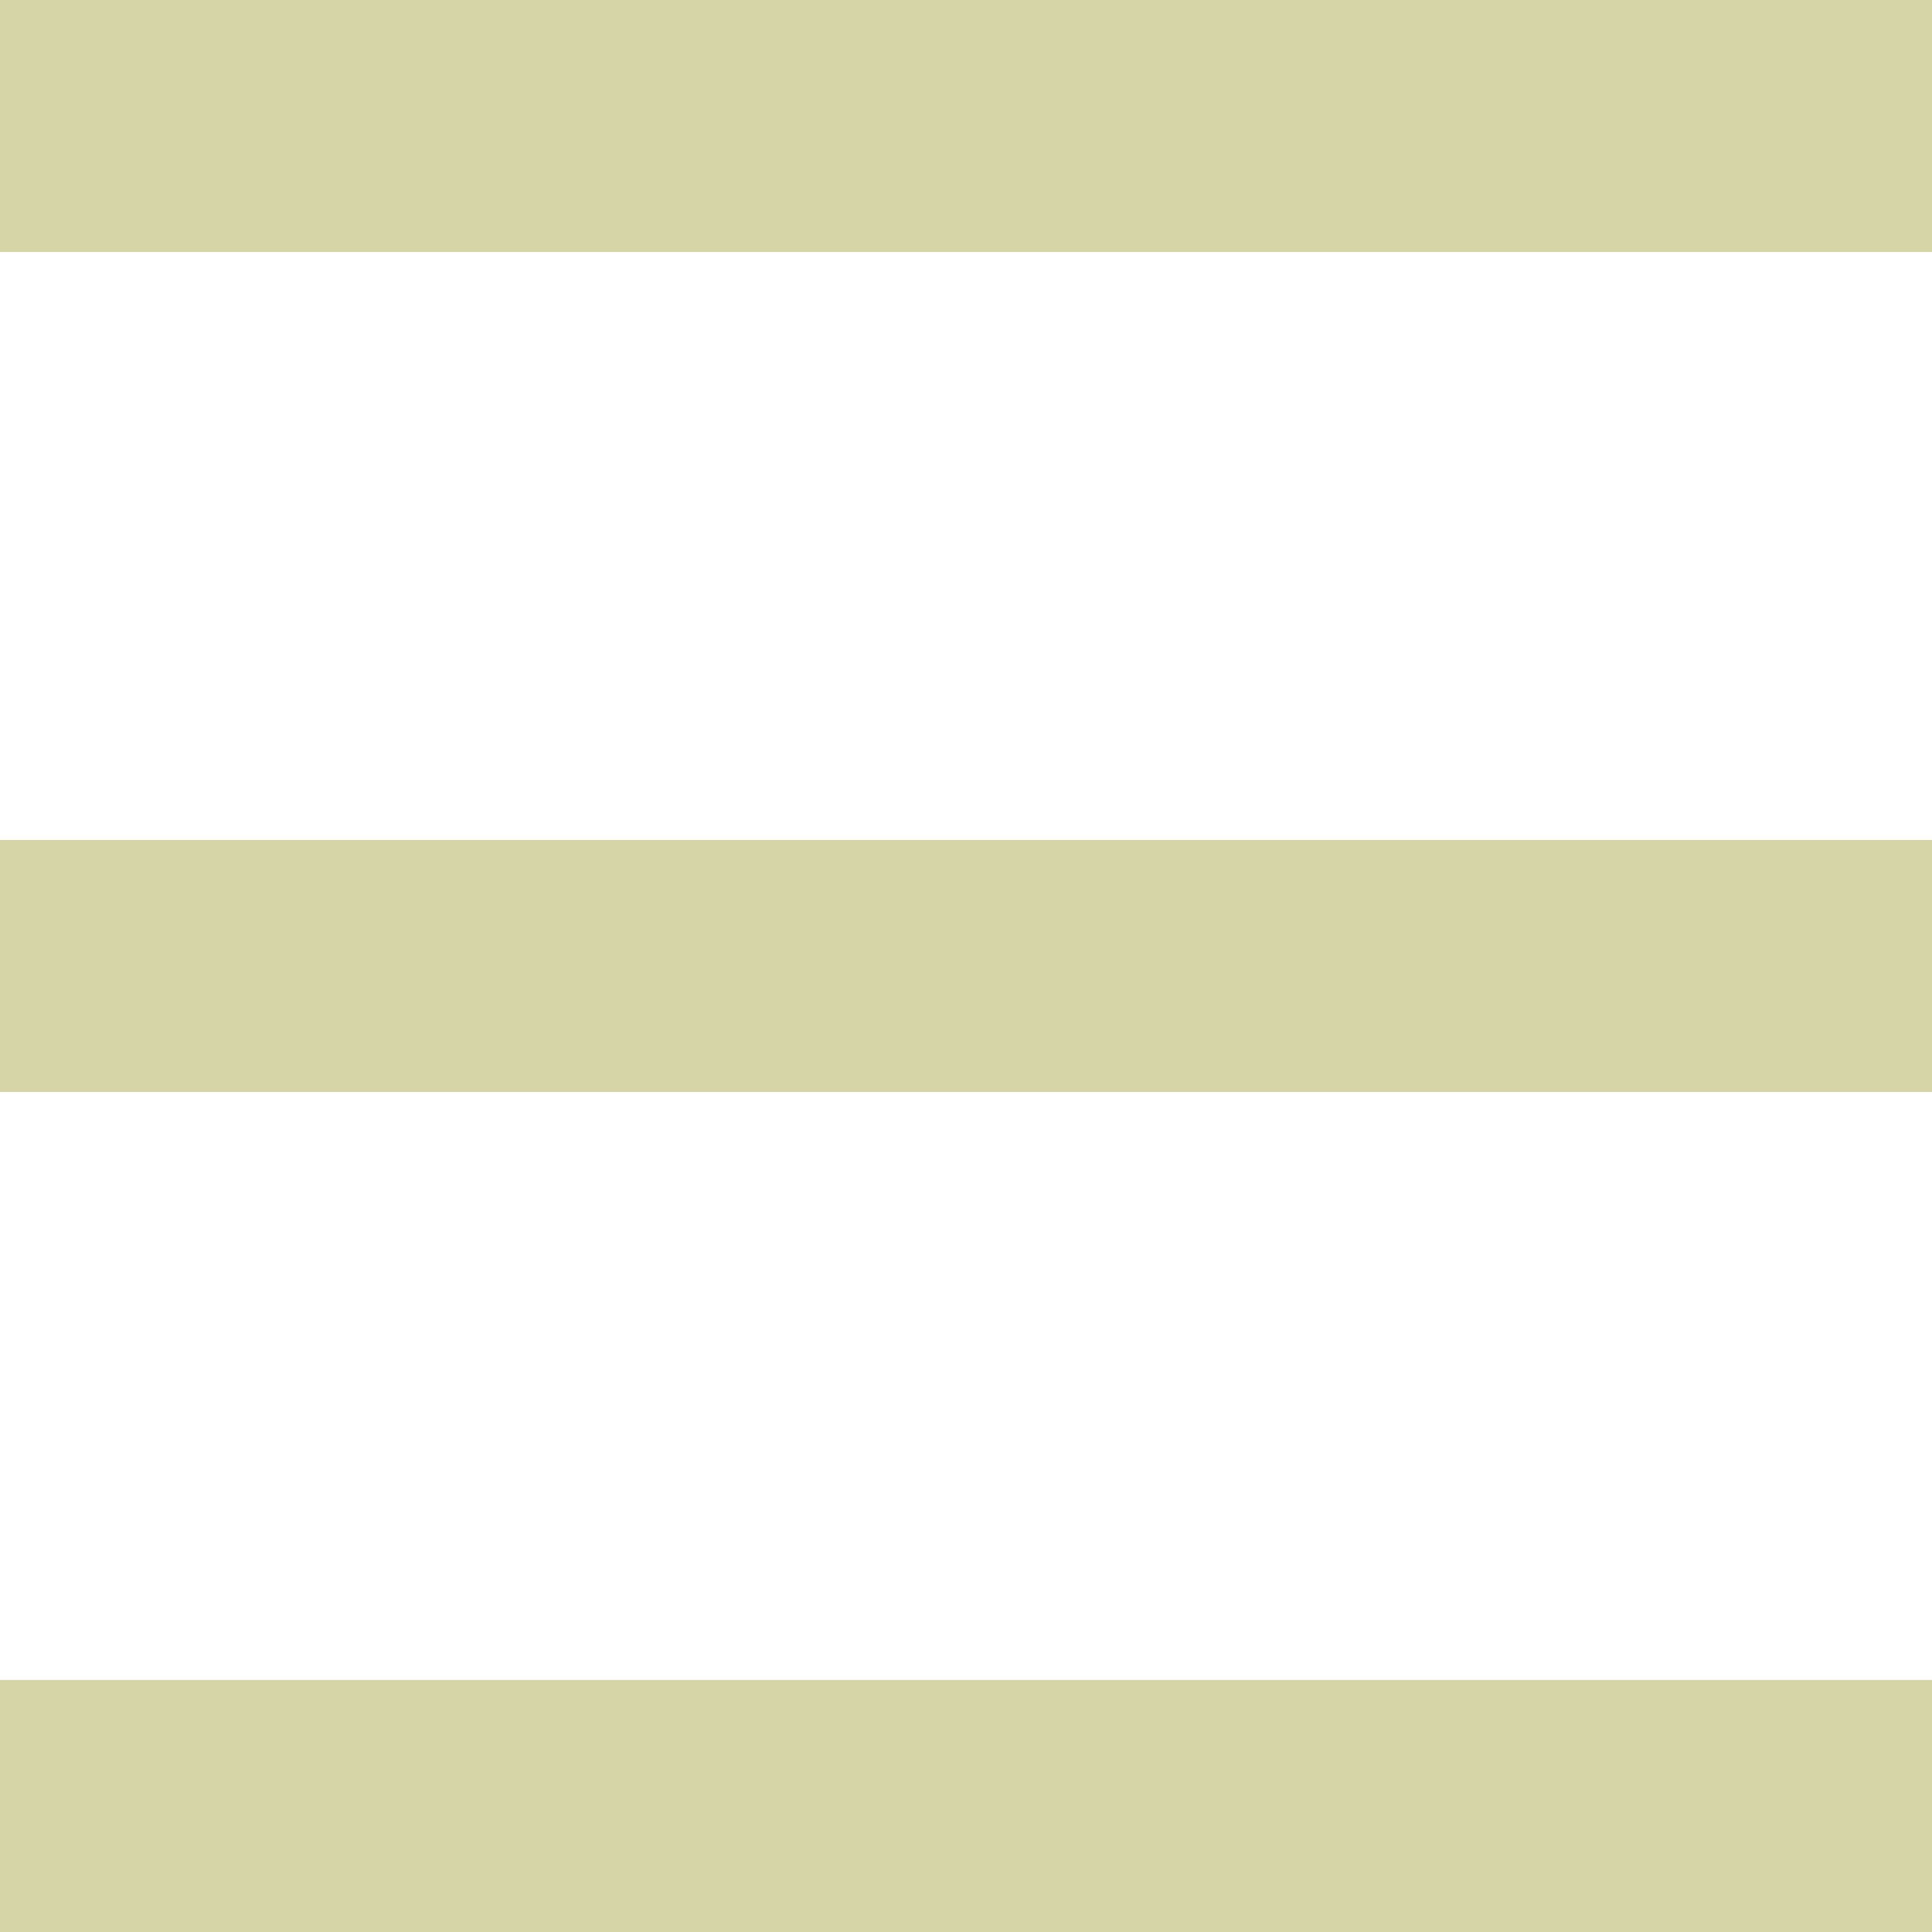
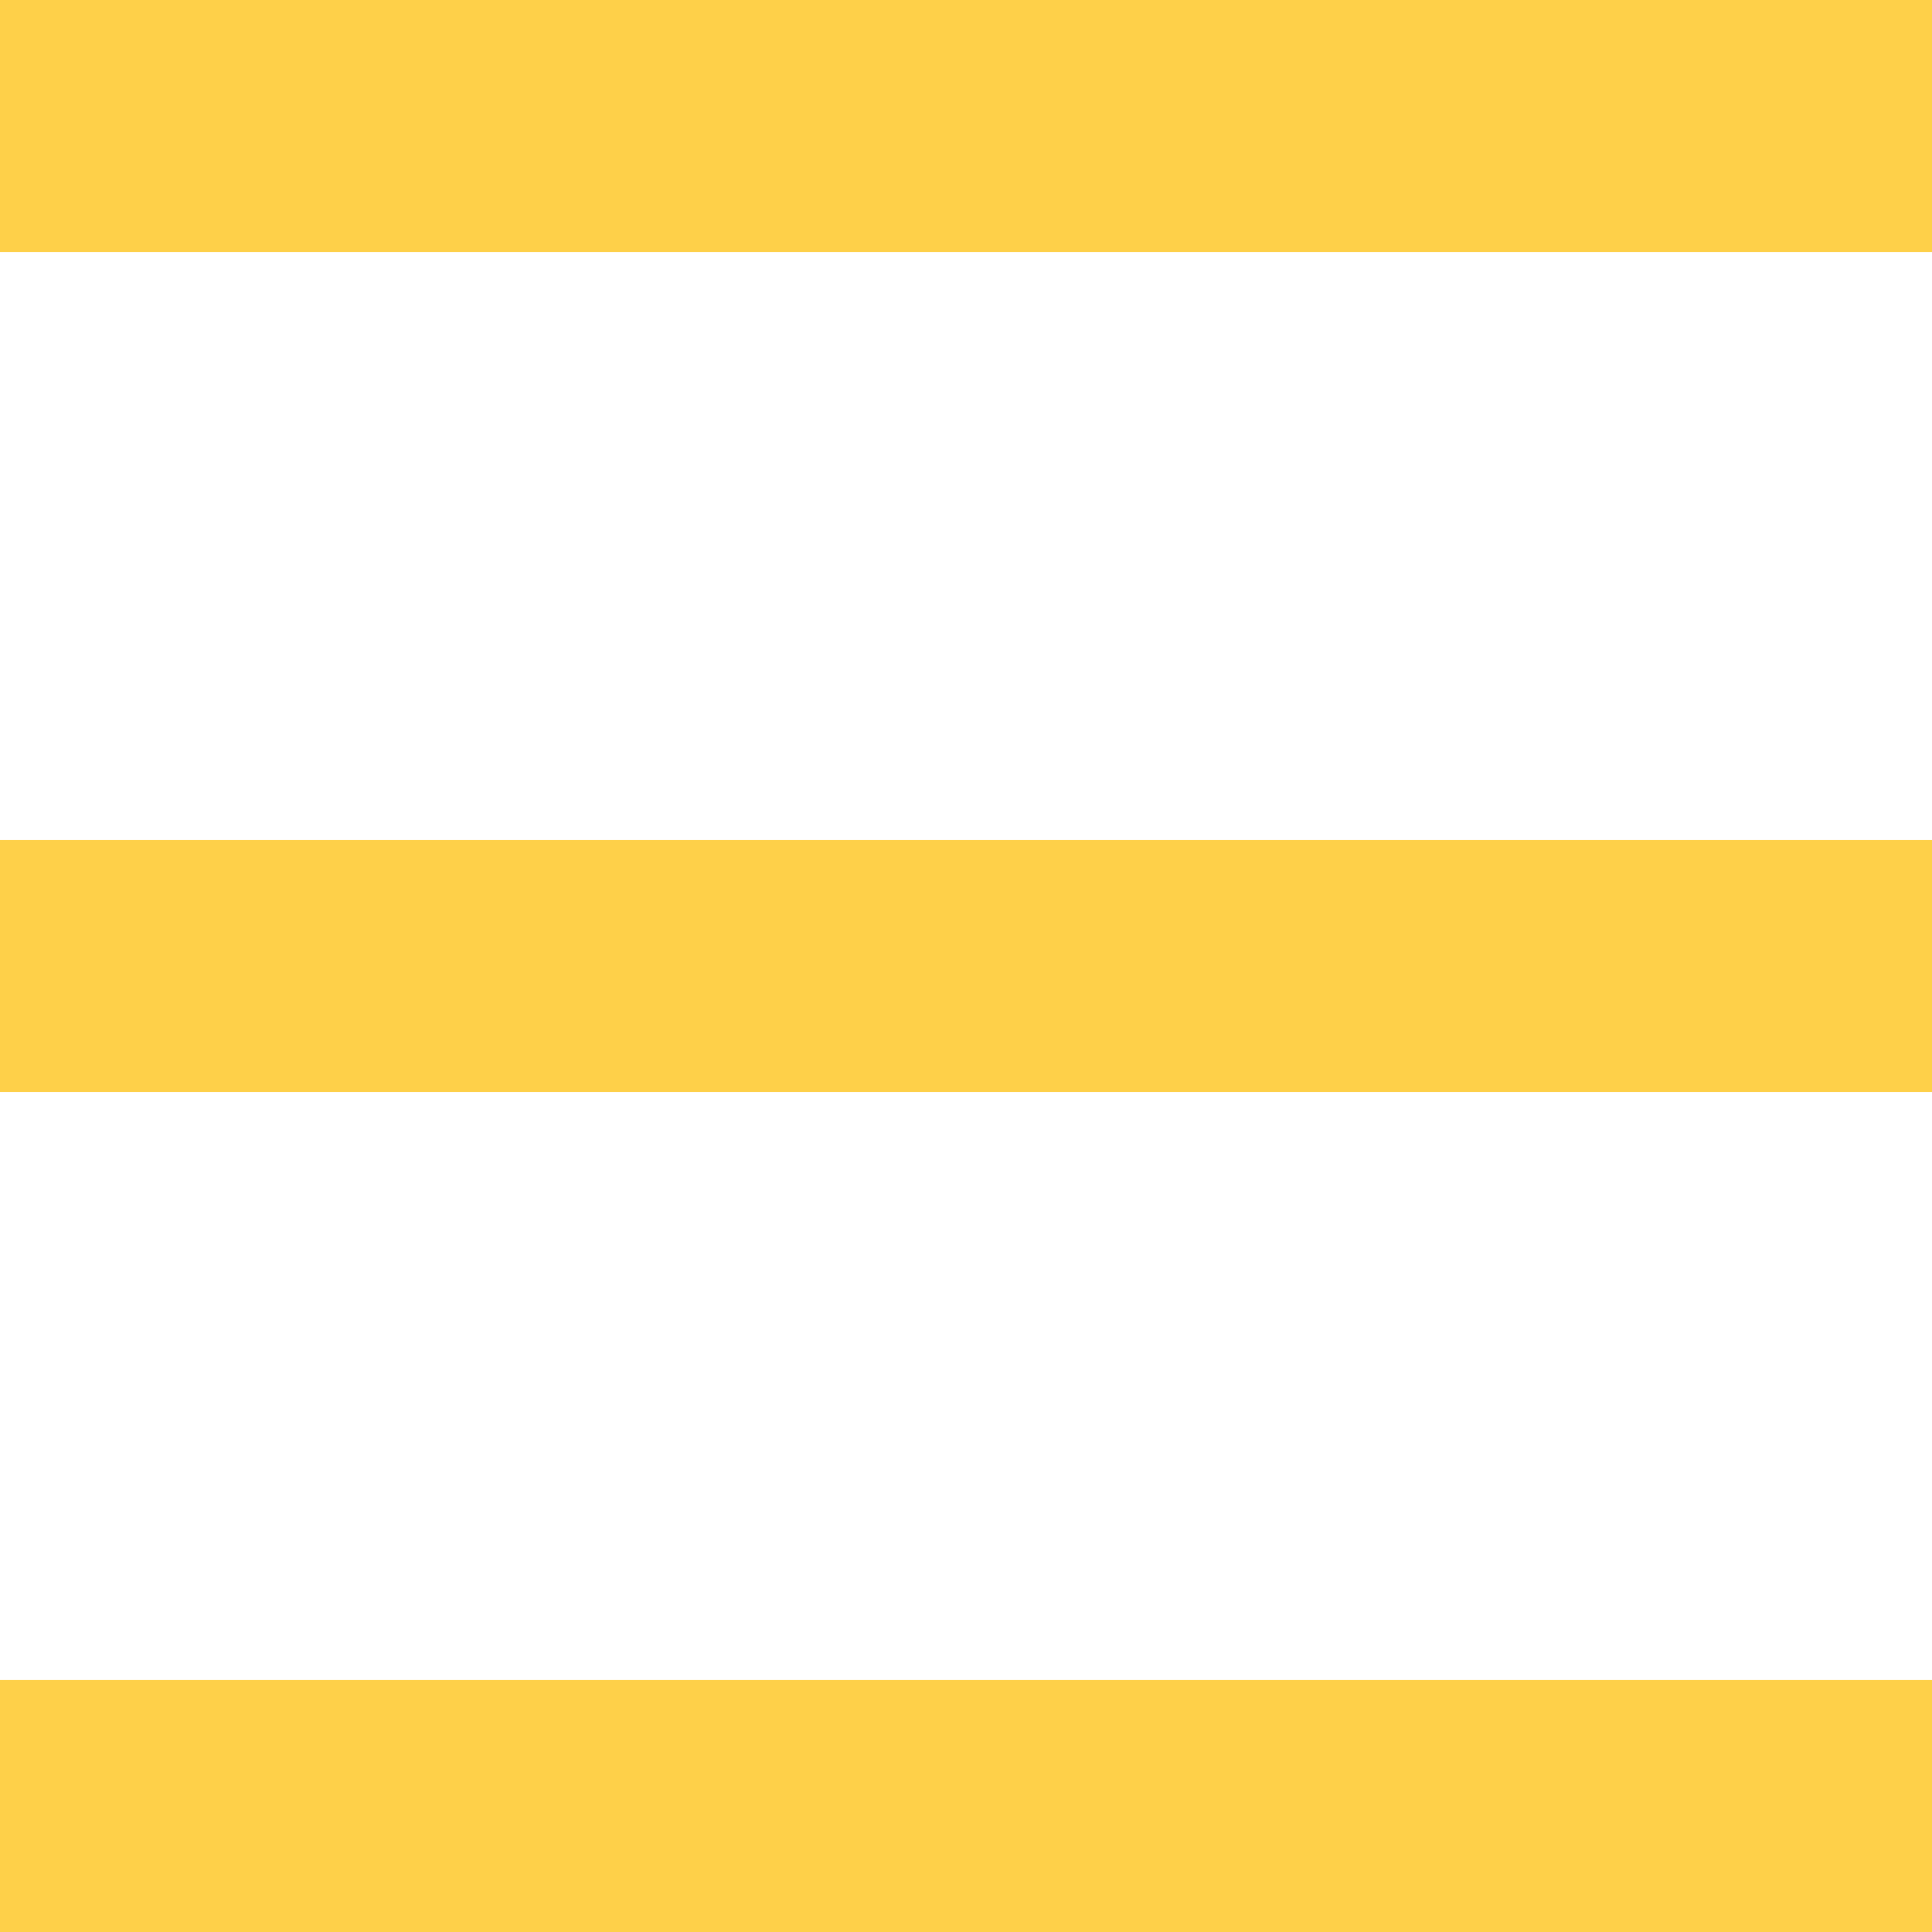
<svg xmlns="http://www.w3.org/2000/svg" width="23" height="23" viewBox="0 0 23 23" fill="none">
-   <rect width="23" height="3" fill="#D6D5A8" />
-   <rect y="10" width="23" height="3" fill="#D6D5A8" />
-   <rect y="20" width="23" height="3" fill="#D6D5A8" />
+   <rect width="23" height="3" fill="#FED049" />
+   <rect y="10" width="23" height="3" fill="#FED049" />
+   <rect y="20" width="23" height="3" fill="#FED049" />
</svg>
